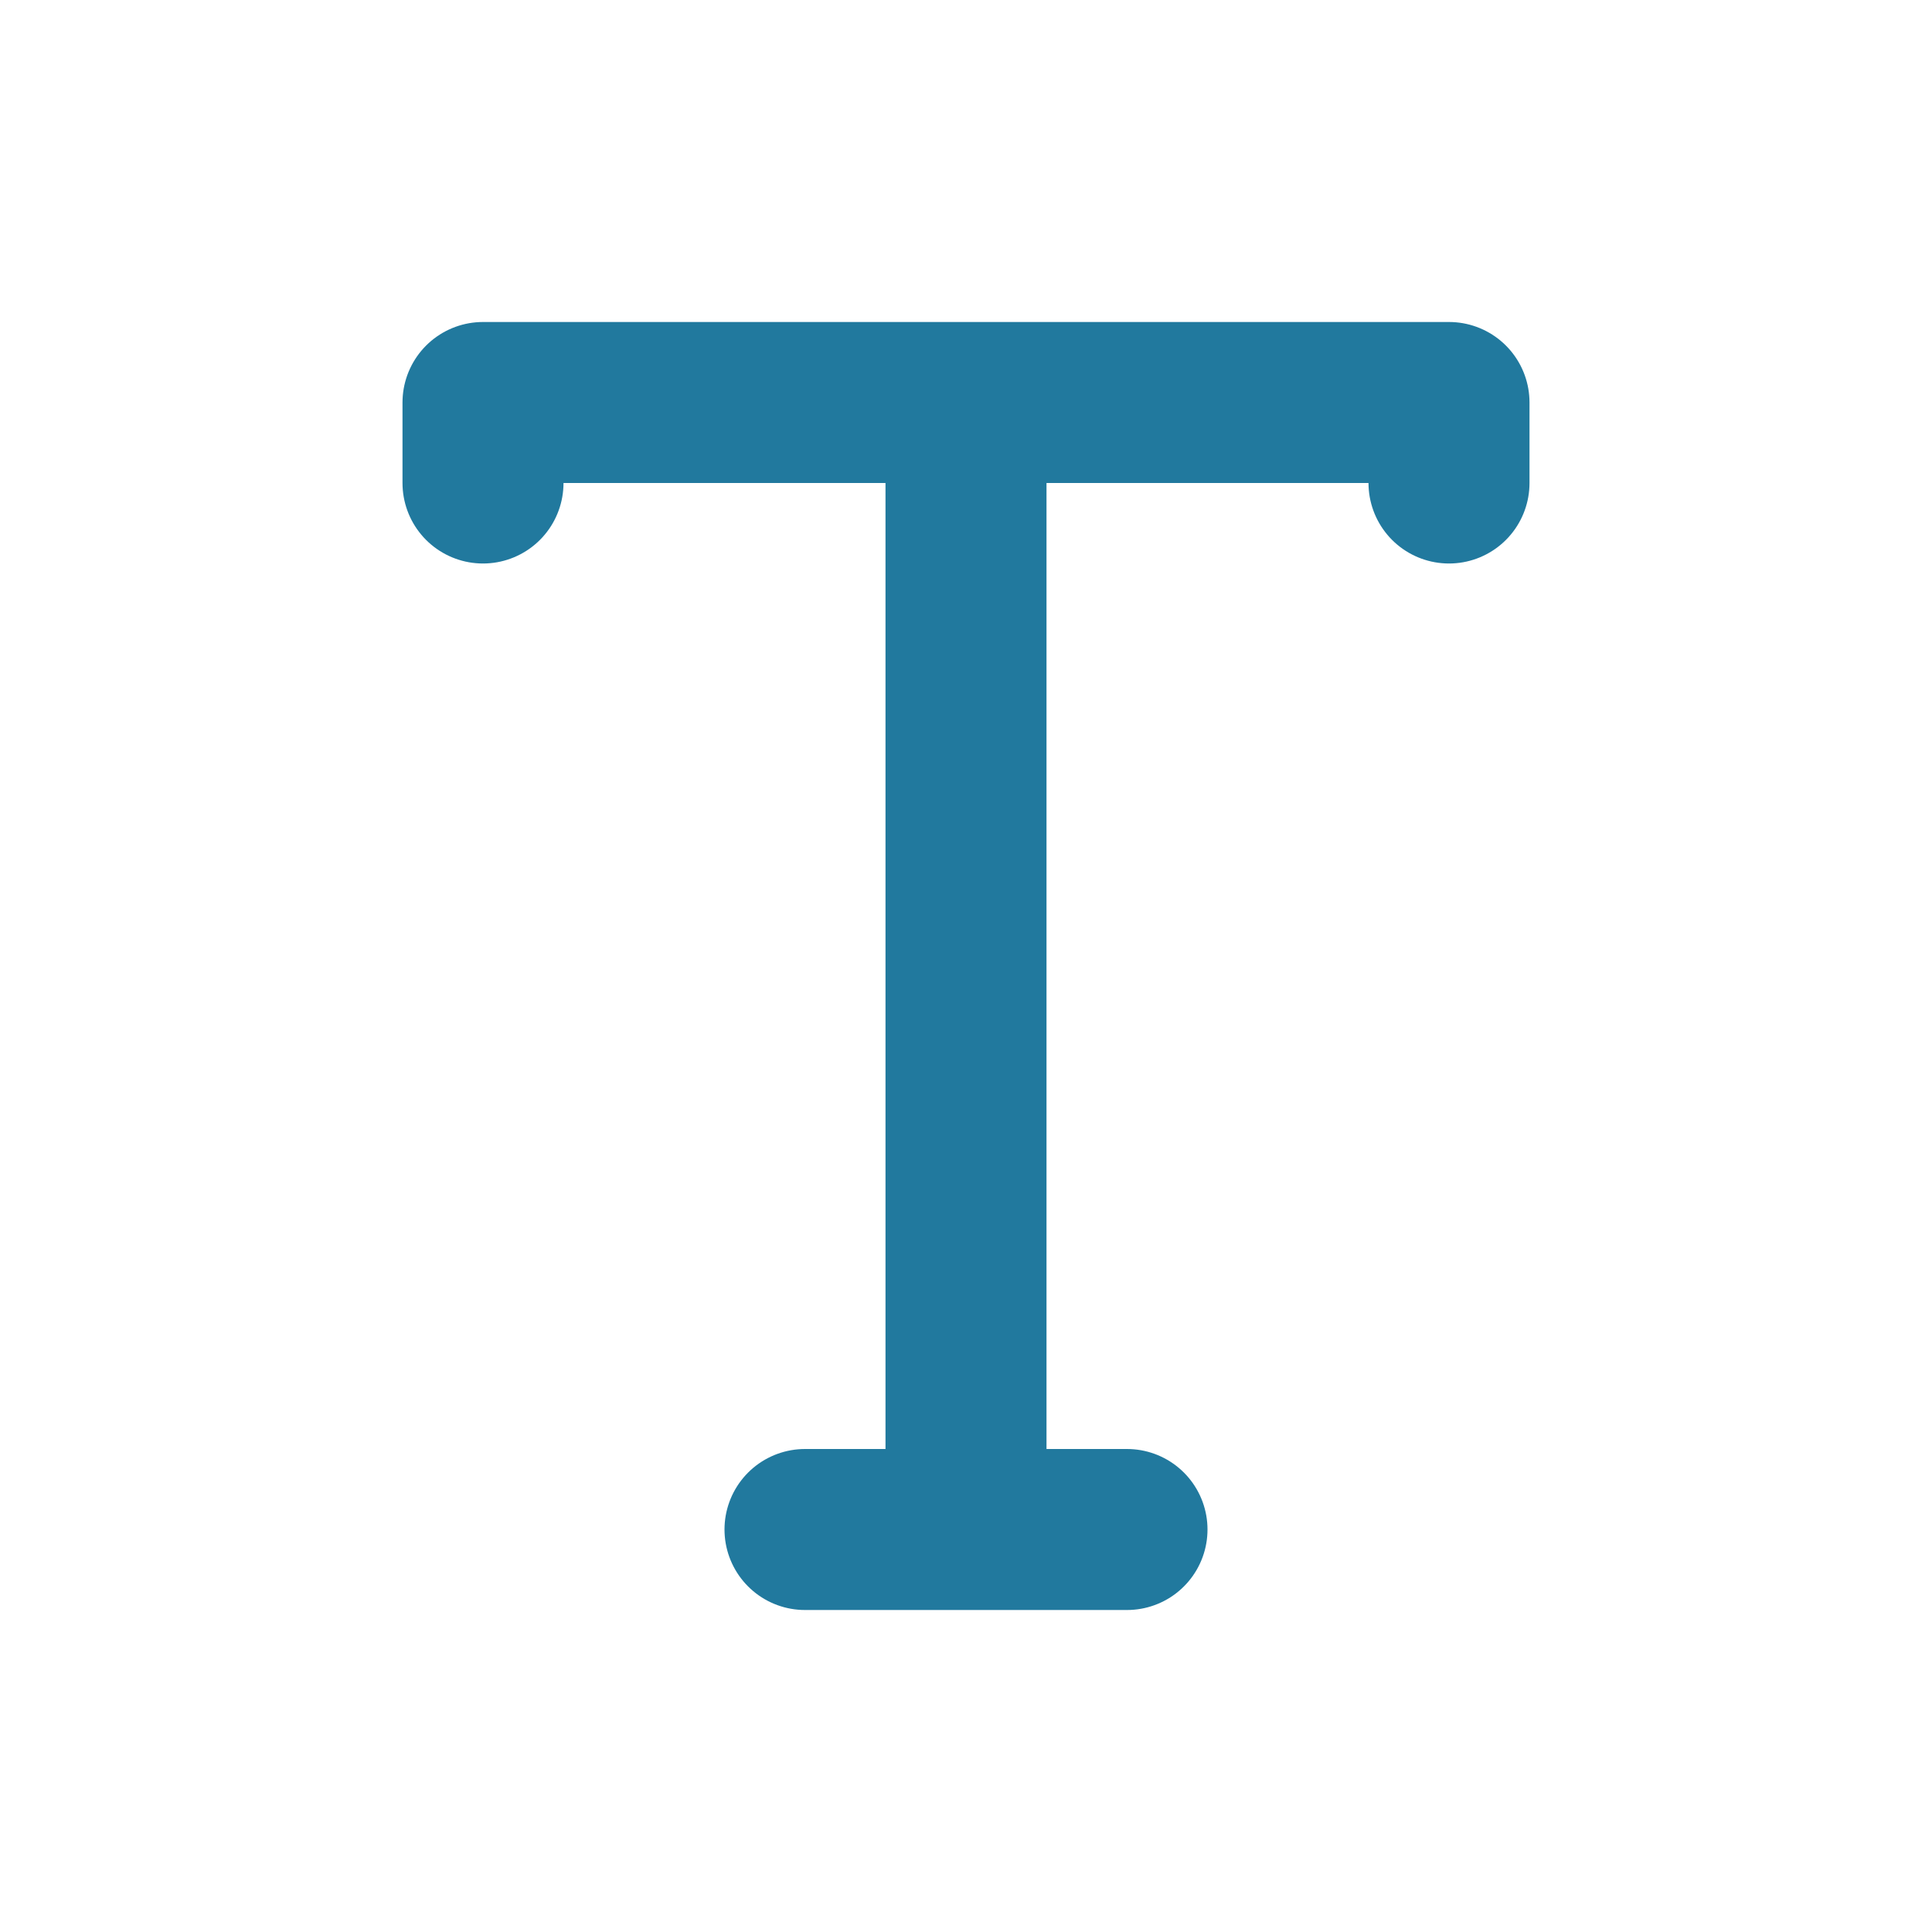
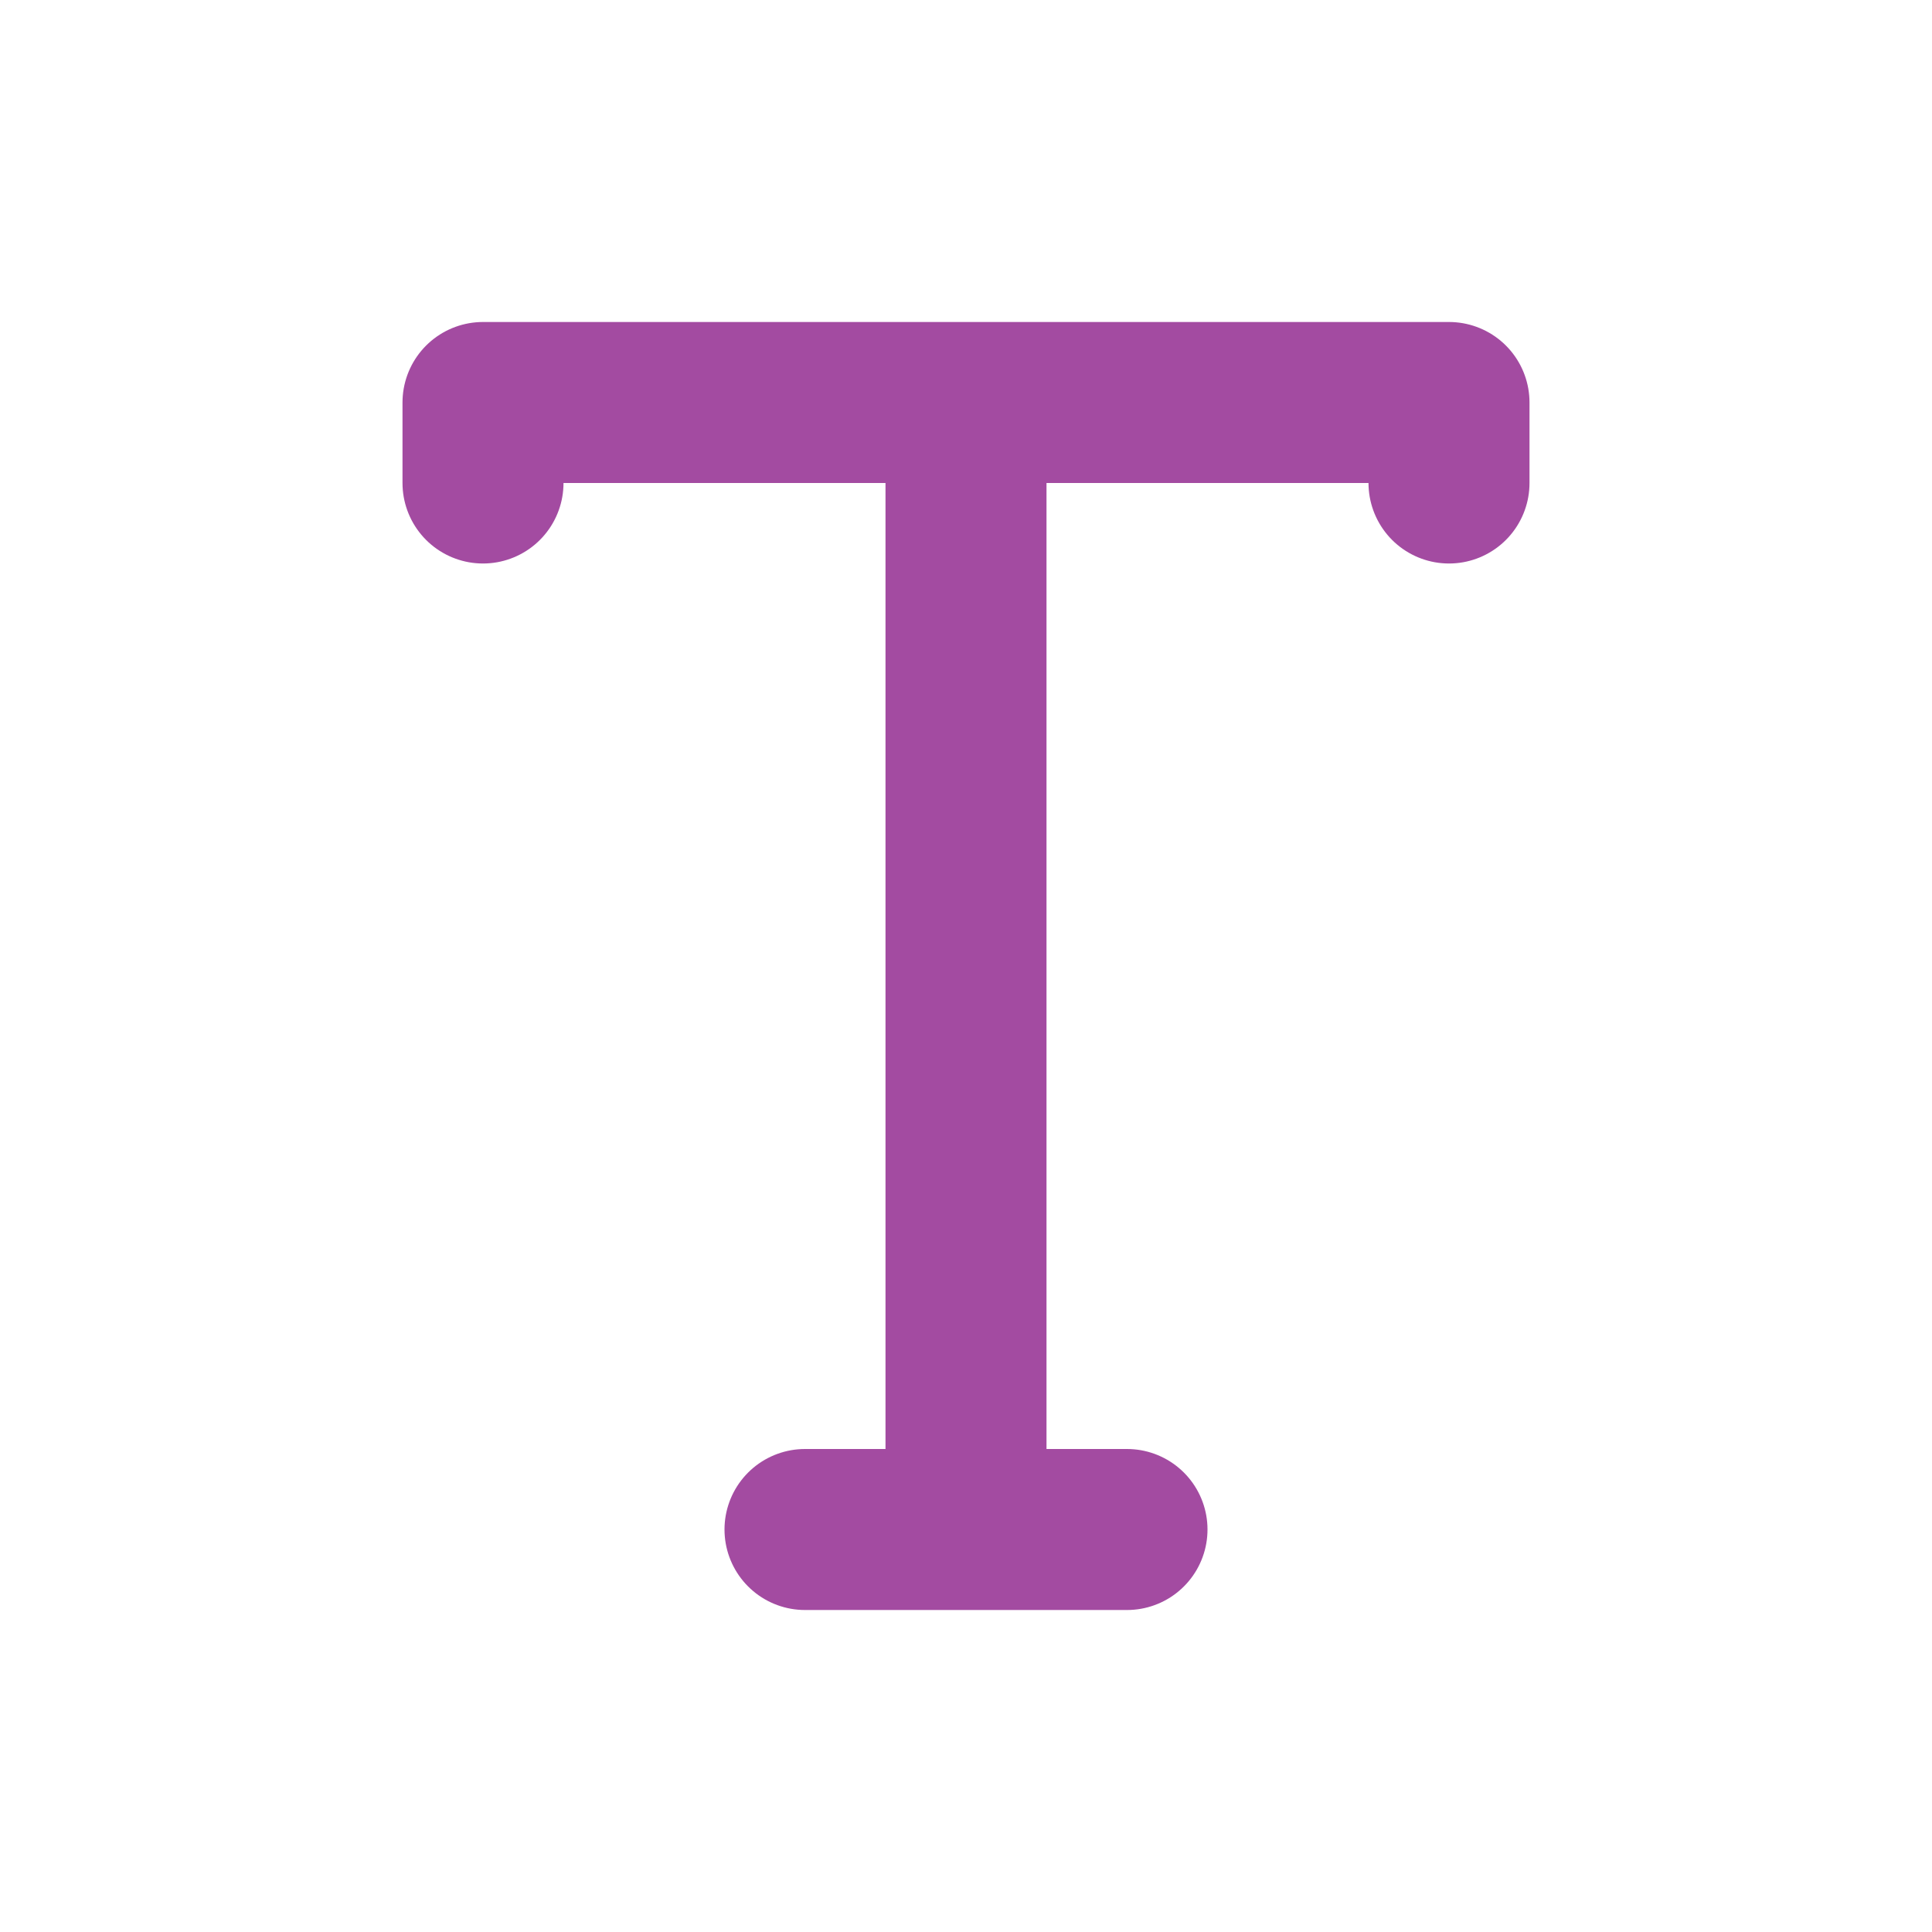
<svg xmlns="http://www.w3.org/2000/svg" width="800px" height="800px" viewBox="0 0 24 24" fill="none">
  <g id="Edit / Text">
-     <path id="Vector" d="M10 19H12M12 19H14M12 19V5M12 5H6V6M12 5H18V6" stroke="#21799e" stroke-width="2" stroke-linecap="round" stroke-linejoin="round" />
+     <path id="Vector" d="M10 19H12M12 19H14M12 19V5M12 5H6V6M12 5H18V6" stroke="#a34ba1" stroke-width="2" stroke-linecap="round" stroke-linejoin="round" />
  </g>
</svg>
